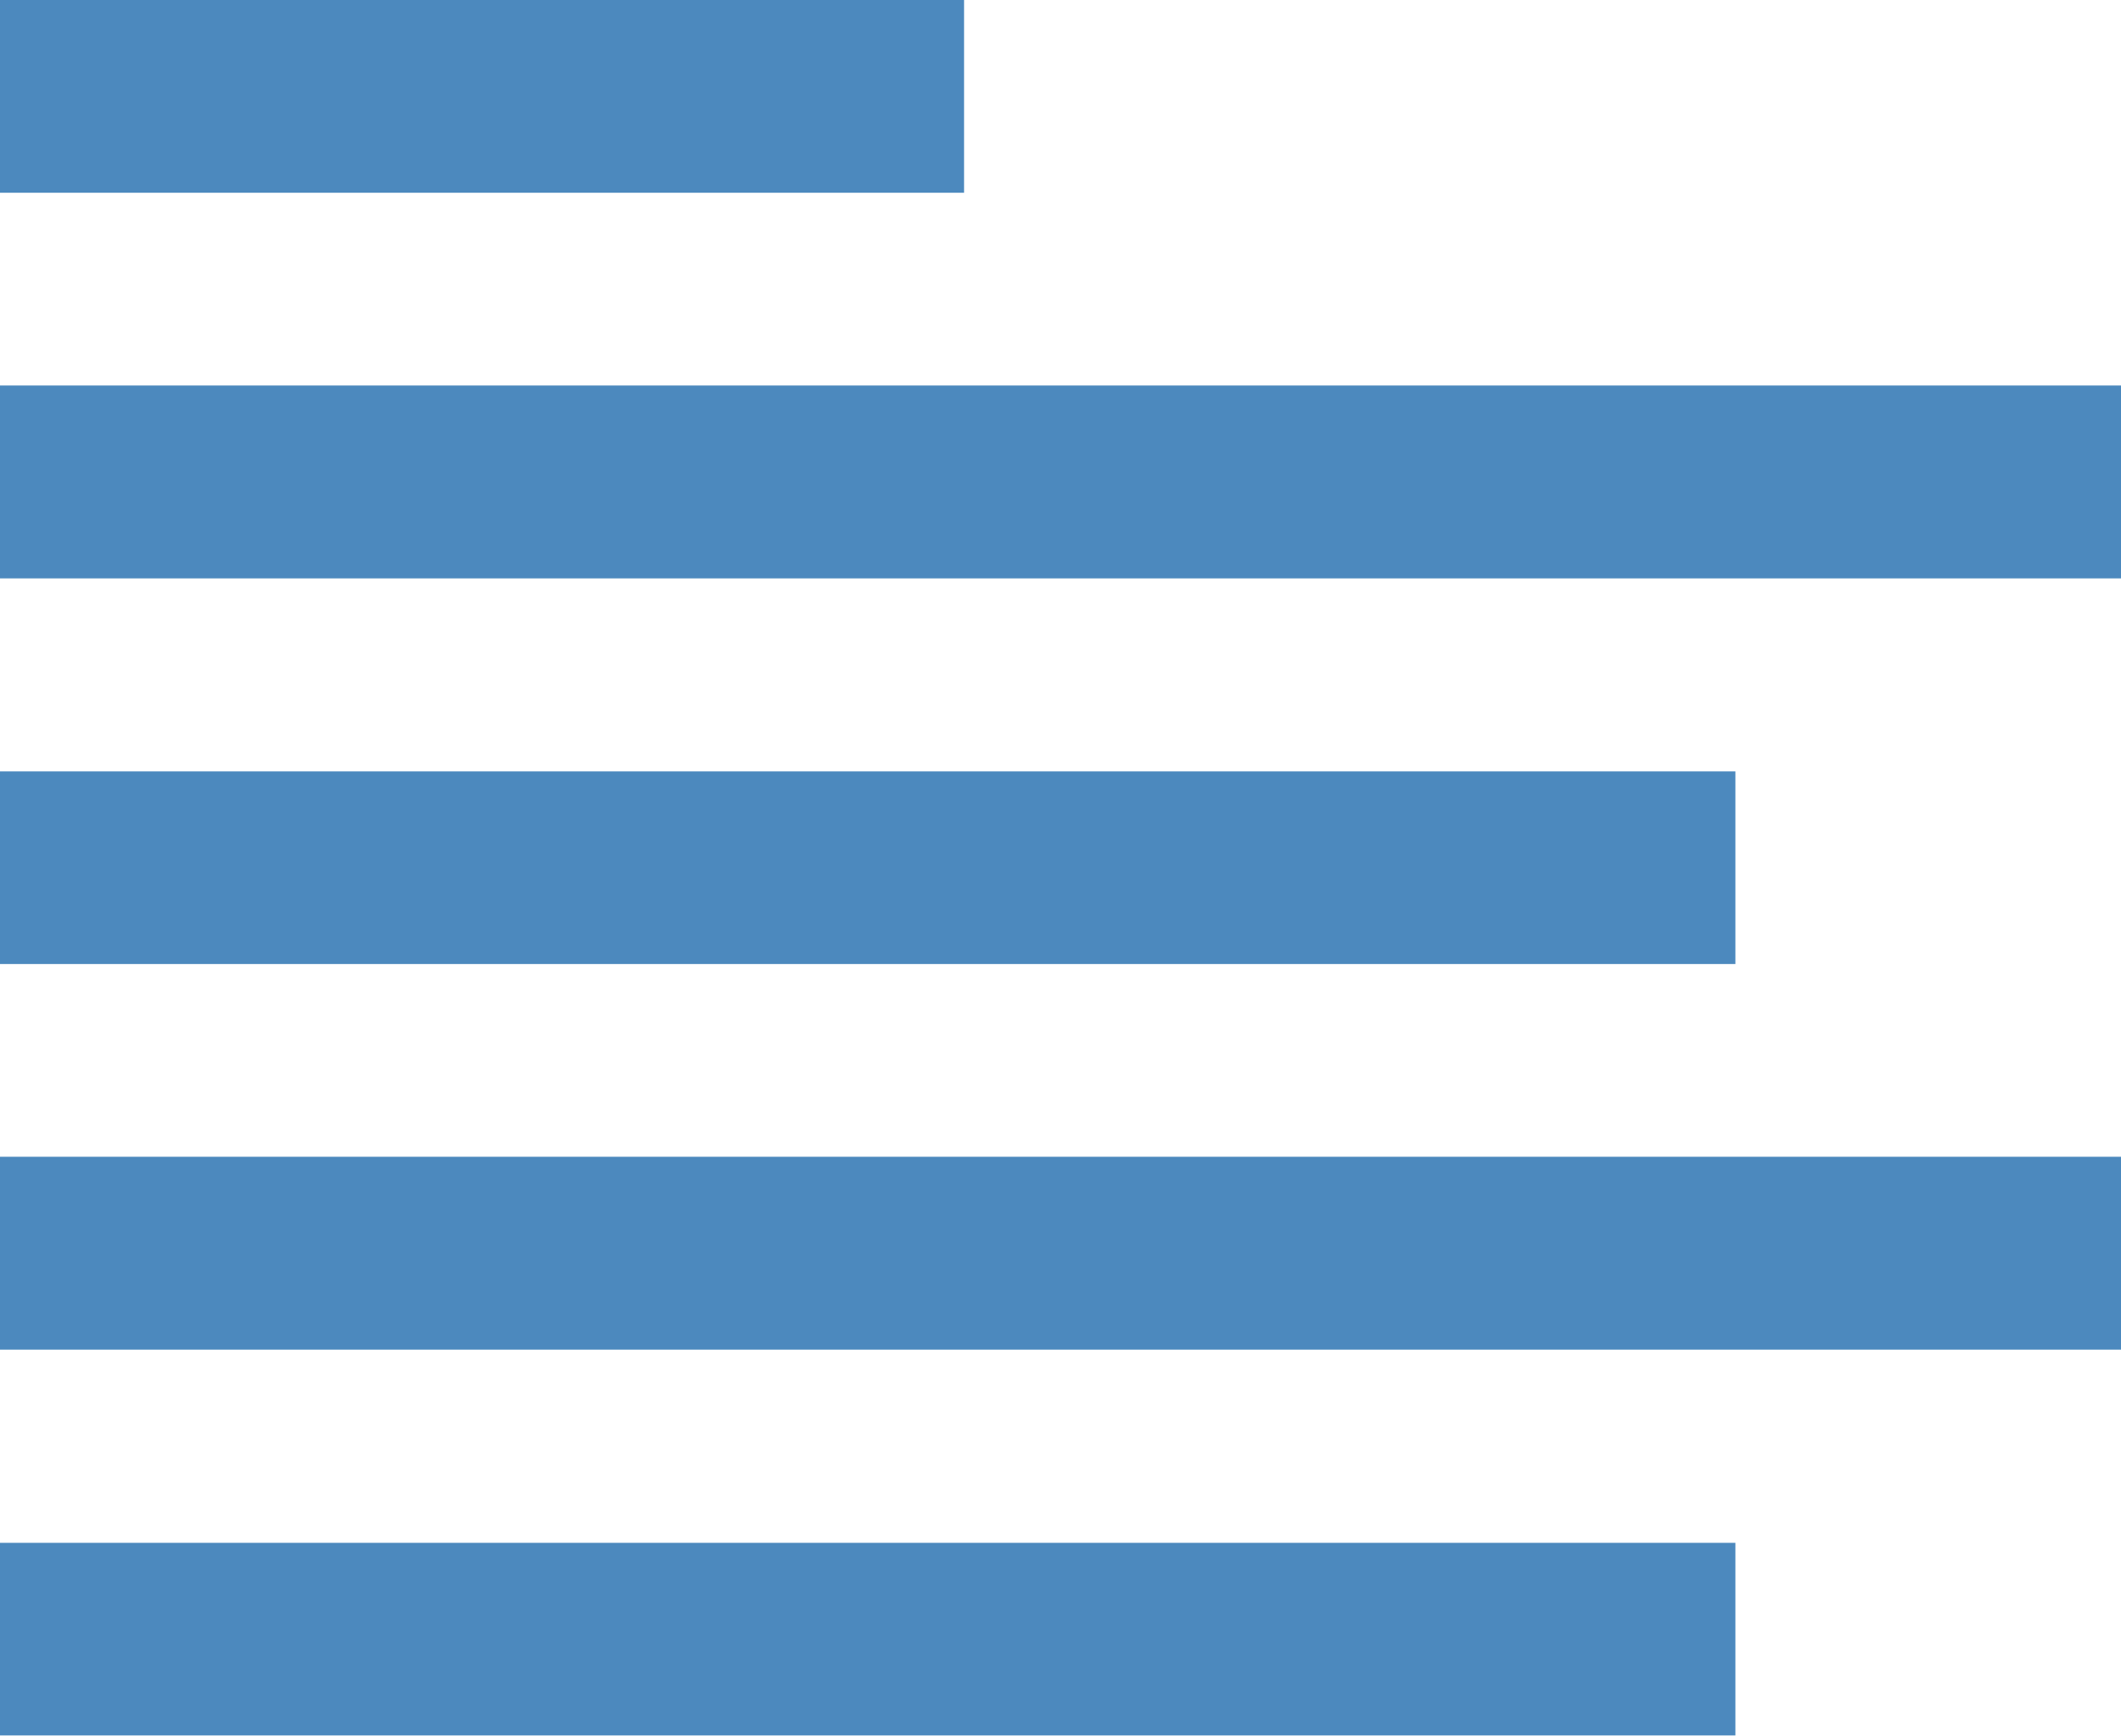
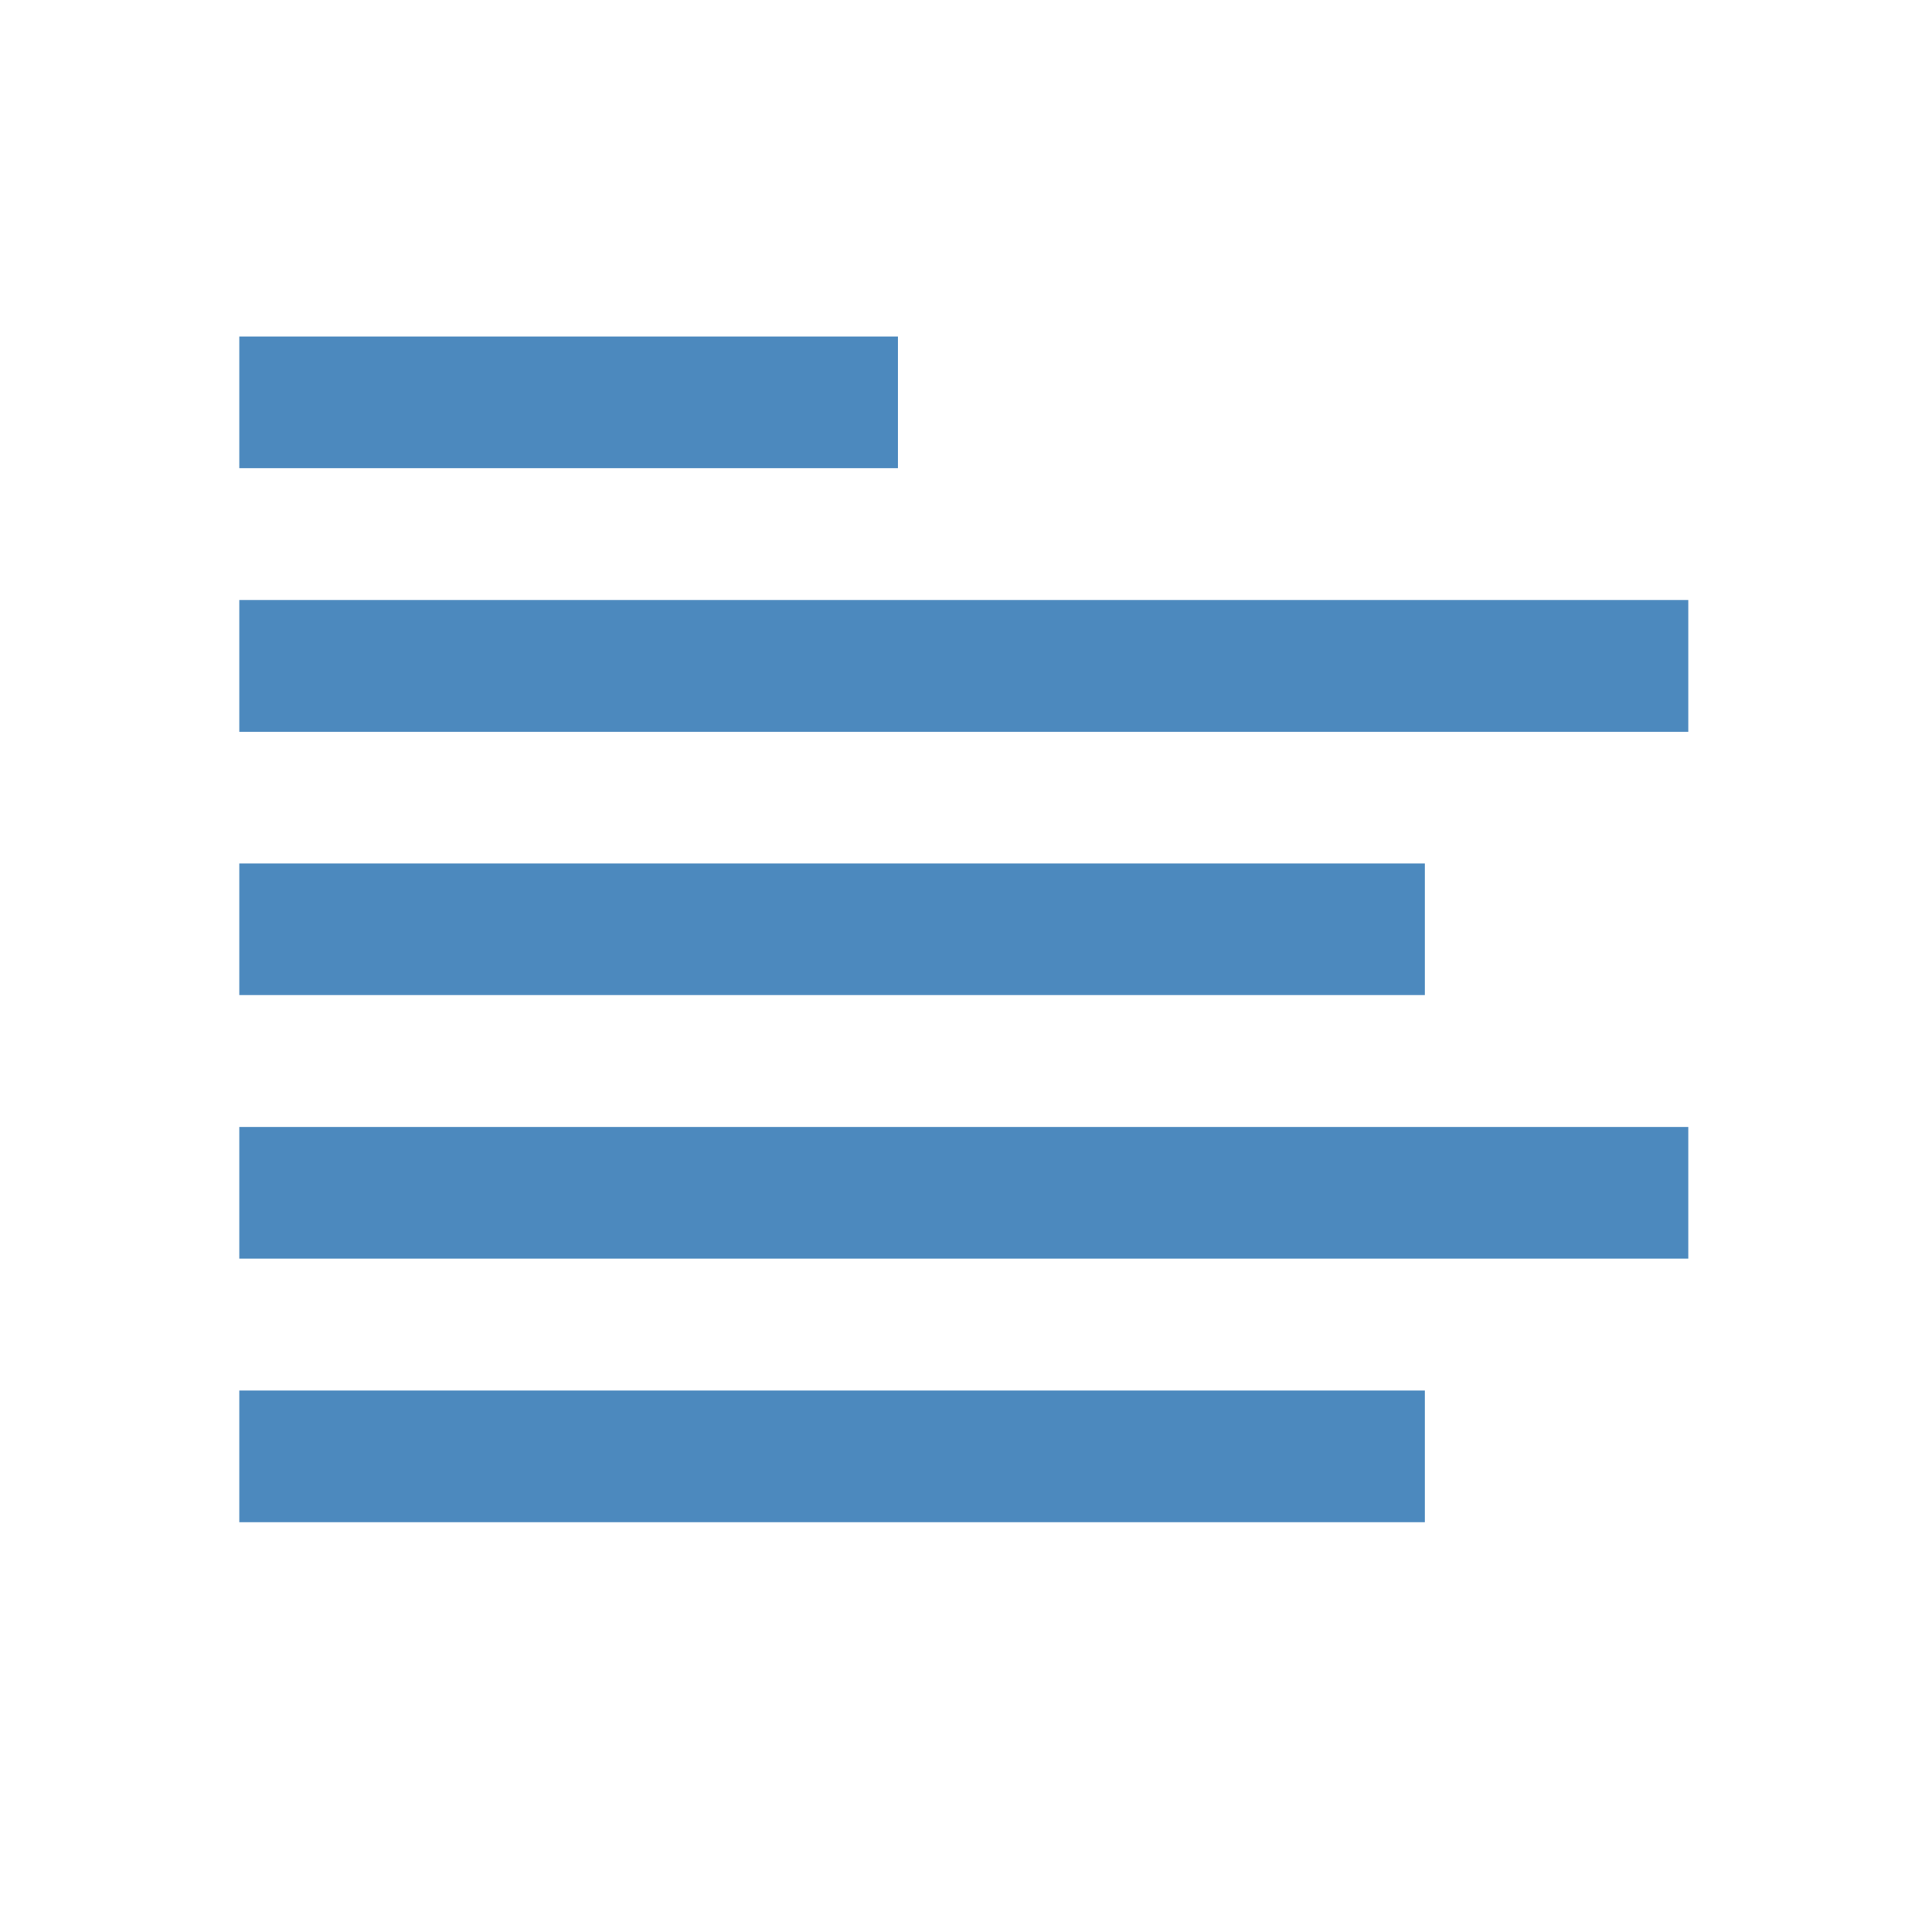
- <svg xmlns="http://www.w3.org/2000/svg" version="1.1" id="Layer_1" x="0px" y="0px" width="15px" height="12.273px" viewBox="0 0 15 12.273" enable-background="new 0 0 15 12.273" xml:space="preserve">
+ <svg xmlns="http://www.w3.org/2000/svg" version="1.1" id="Layer_1" x="0px" y="0px" width="20px" height="20px" viewBox="0 0 20 20" style="enable-background:new 0 0 20 20;" xml:space="preserve">
  <g id="content-text">
    <g>
+       <rect id="le_wrappier_139_" style="fill:none;" width="20" height="20" />
      <g>
-         <rect y="0" fill="#4C89BE" width="6.818" height="1.363" />
-         <rect y="5.455" fill="#4C89BE" width="12.273" height="1.362" />
-         <rect y="2.726" fill="#4C89BE" width="15" height="1.364" />
-       </g>
-       <g>
-         <rect y="8.18" fill="#4C89BE" width="15" height="1.364" />
-         <rect y="10.91" fill="#4C89BE" width="12.273" height="1.362" />
+         <g>
+           <rect x="2.477" y="3.484" style="fill:#4C89BE;" width="6.818" height="1.363" />
+           <rect x="2.477" y="8.939" style="fill:#4C89BE;" width="12.273" height="1.362" />
+           <rect x="2.477" y="6.211" style="fill:#4C89BE;" width="15" height="1.364" />
+         </g>
+         <g>
+           <rect x="2.477" y="11.666" style="fill:#4C89BE;" width="15" height="1.363" />
+           <rect x="2.477" y="14.395" style="fill:#4C89BE;" width="12.273" height="1.363" />
+         </g>
      </g>
    </g>
  </g>
  <g id="Layer_1_1_">
</g>
</svg>
